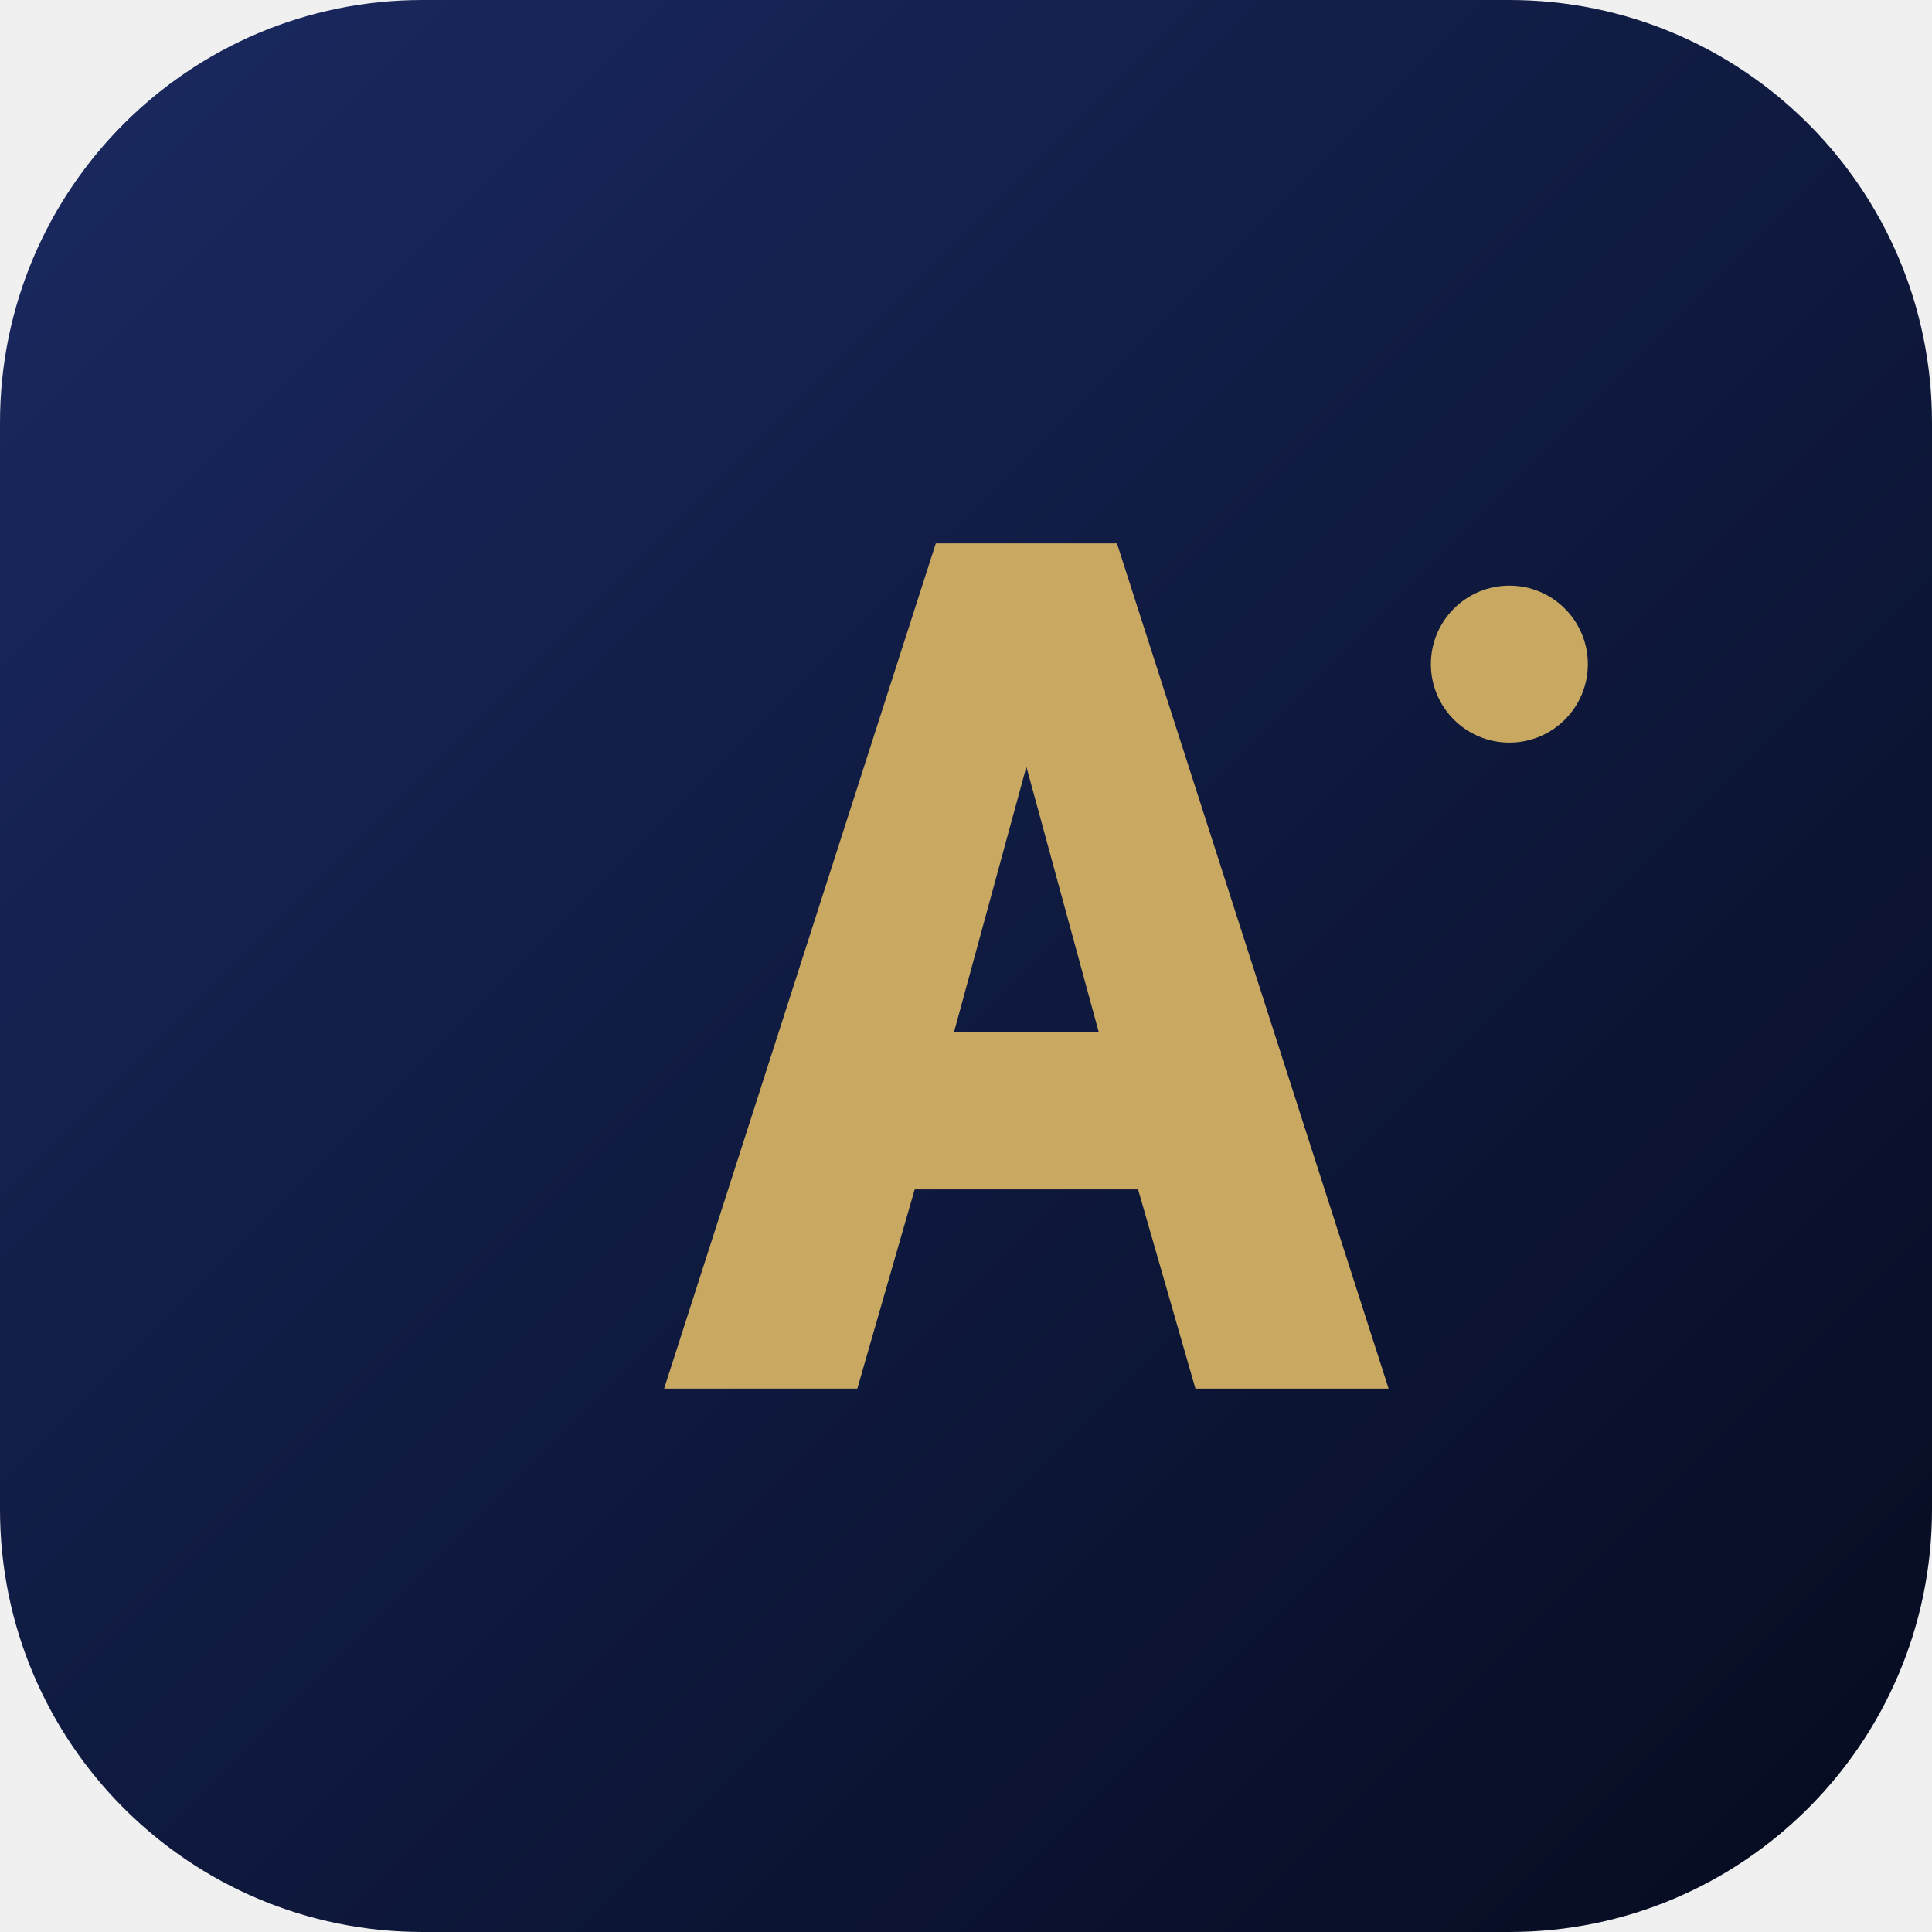
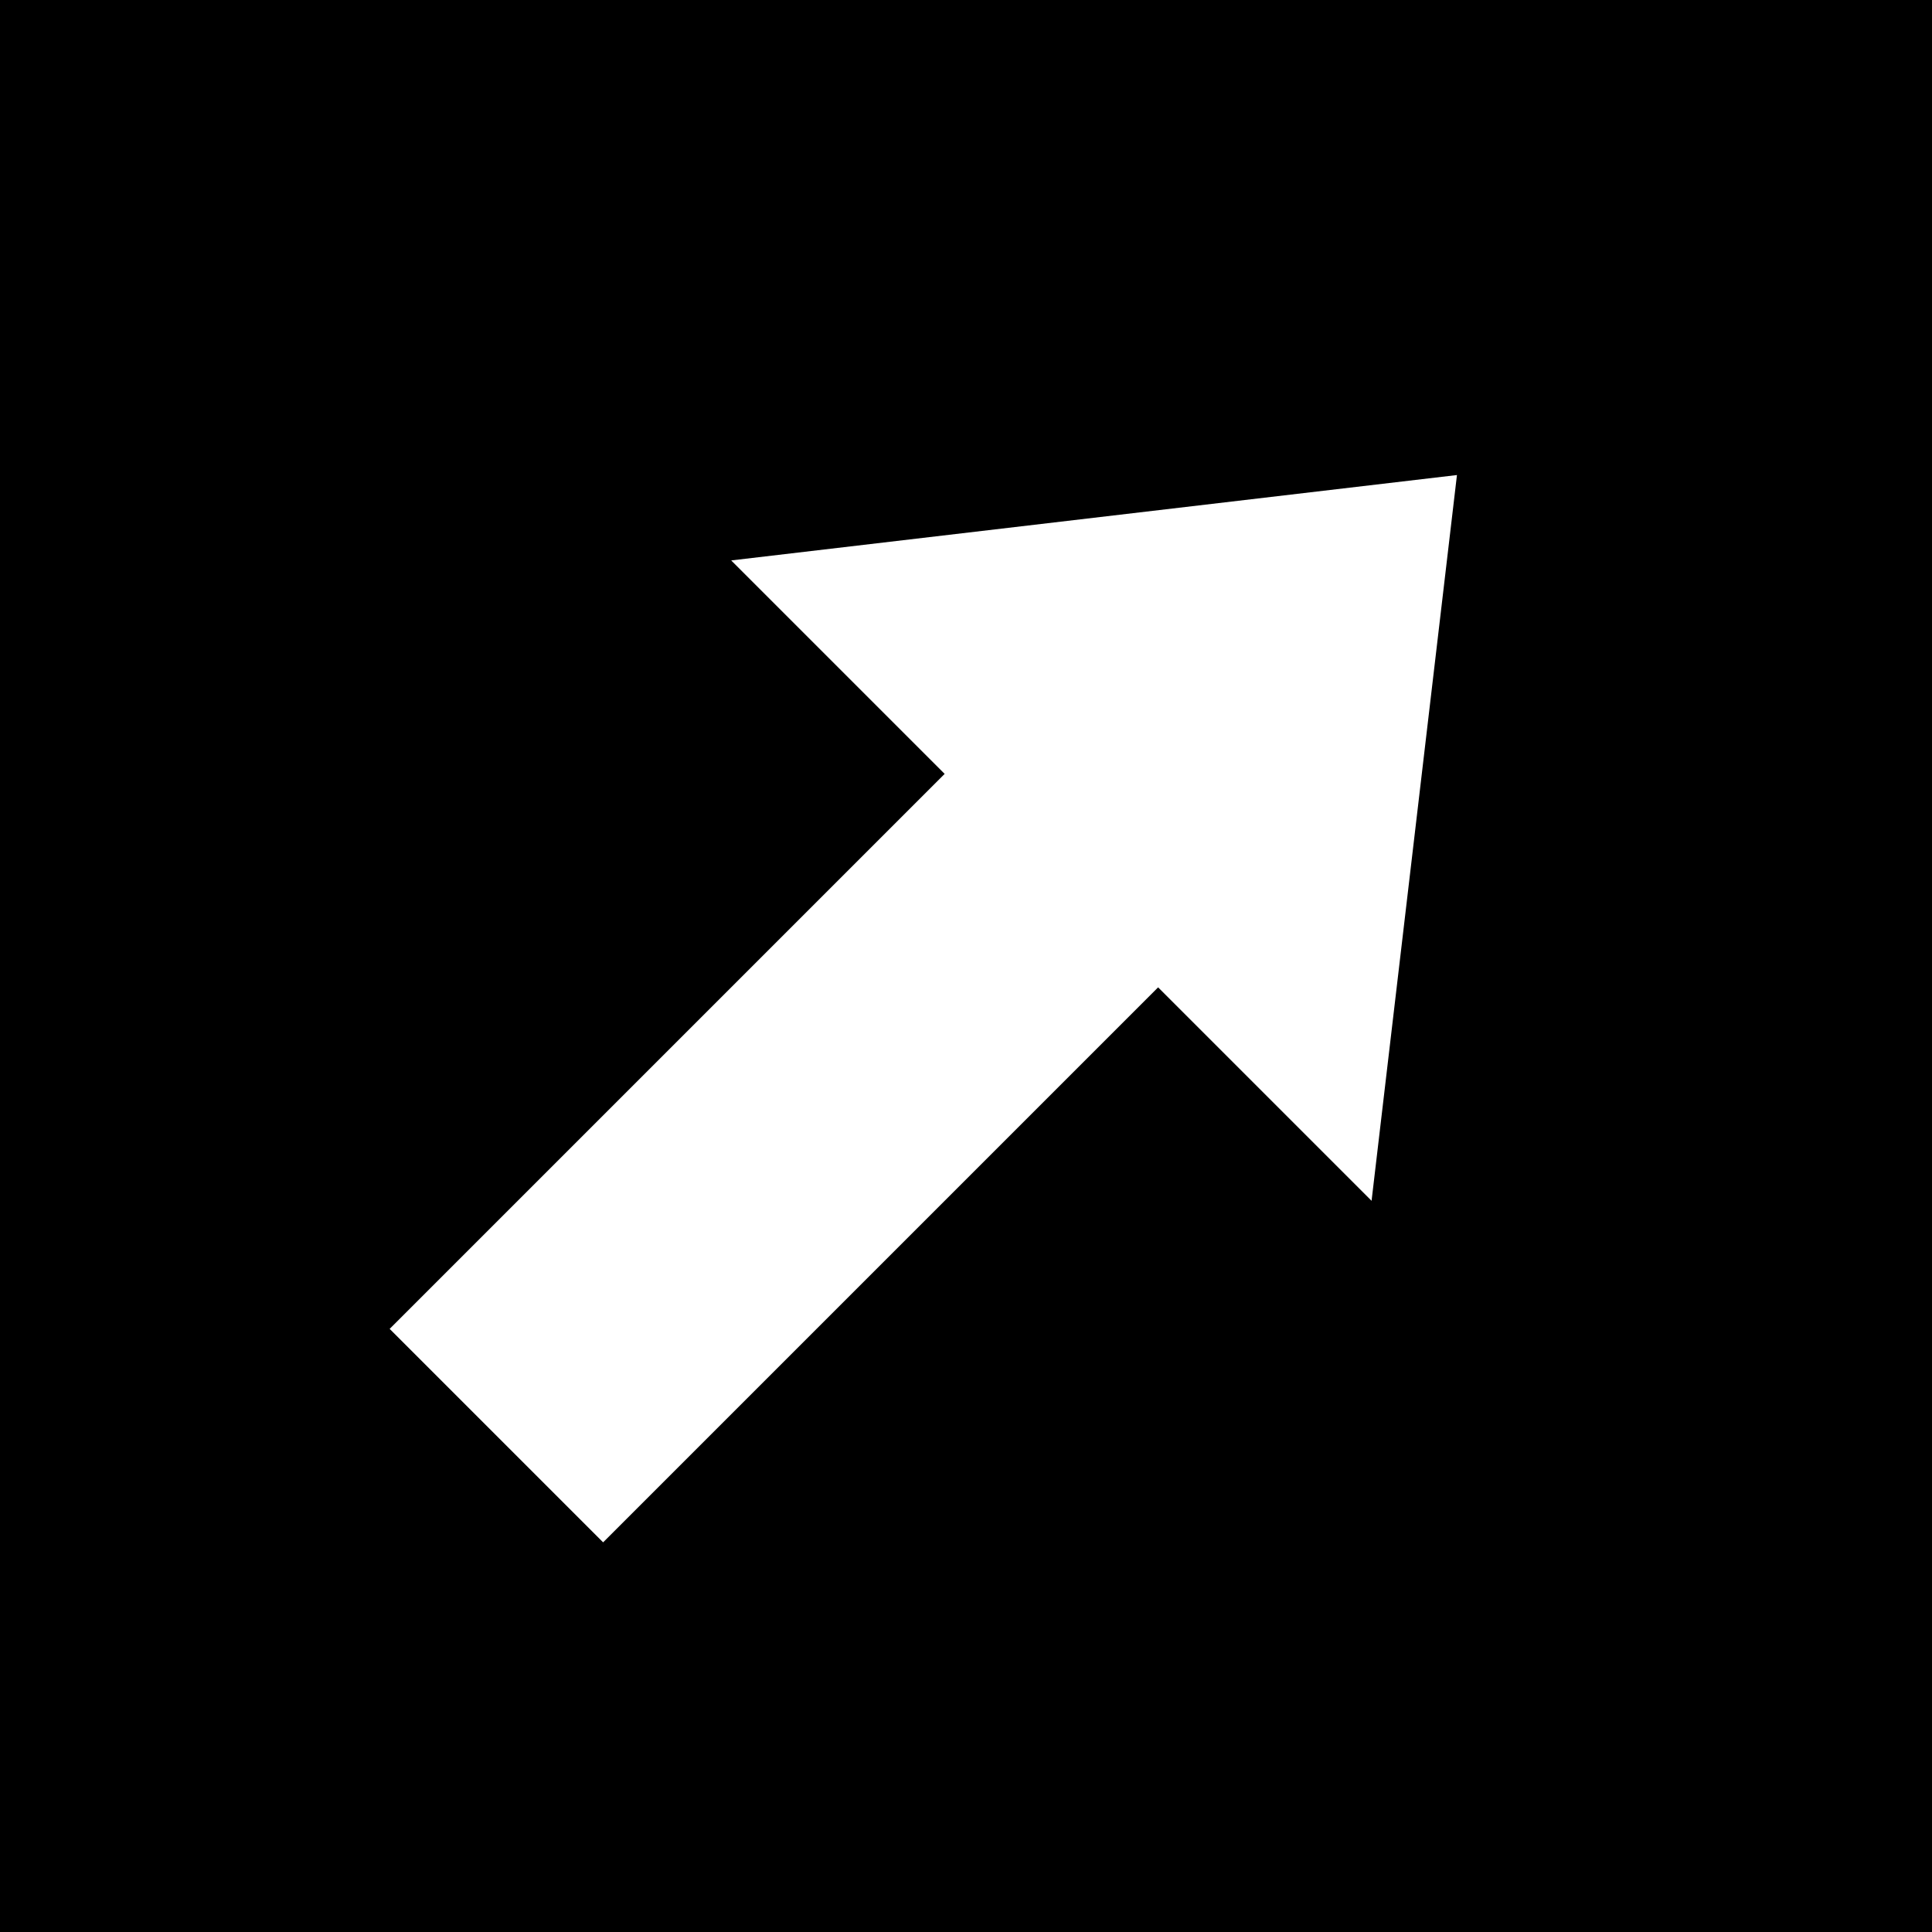
<svg xmlns="http://www.w3.org/2000/svg" viewBox="0 0 64 64" width="64" height="64">
-   <defs>
-     <linearGradient id="bg" x1="0" y1="0" x2="64" y2="64" gradientUnits="userSpaceOnUse">
-       <stop offset="0" stop-color="#1a2961" />
-       <stop offset="1" stop-color="#050b1f" />
-     </linearGradient>
-   </defs>
-   <rect width="64" height="64" rx="14" fill="url(#bg)" />
-   <path d="M22 46 L31 18 H37 L46 46 H39.6 L37.7 39.4 H30.3 L28.4 46 Z M31.6 34.2 H36.4 L34 25.4 Z" fill="#c9a961" />
-   <circle cx="50" cy="22" r="2.6" fill="#c9a961" />
+   <rect width="64" height="64" fill="#000000" />
+   <g transform="rotate(-45 32 32)">
+     <path d="M10 27 L36 27 L36 17 L55 32 L36 47 L36 37 L10 37 Z" fill="#ffffff" />
+   </g>
</svg>
